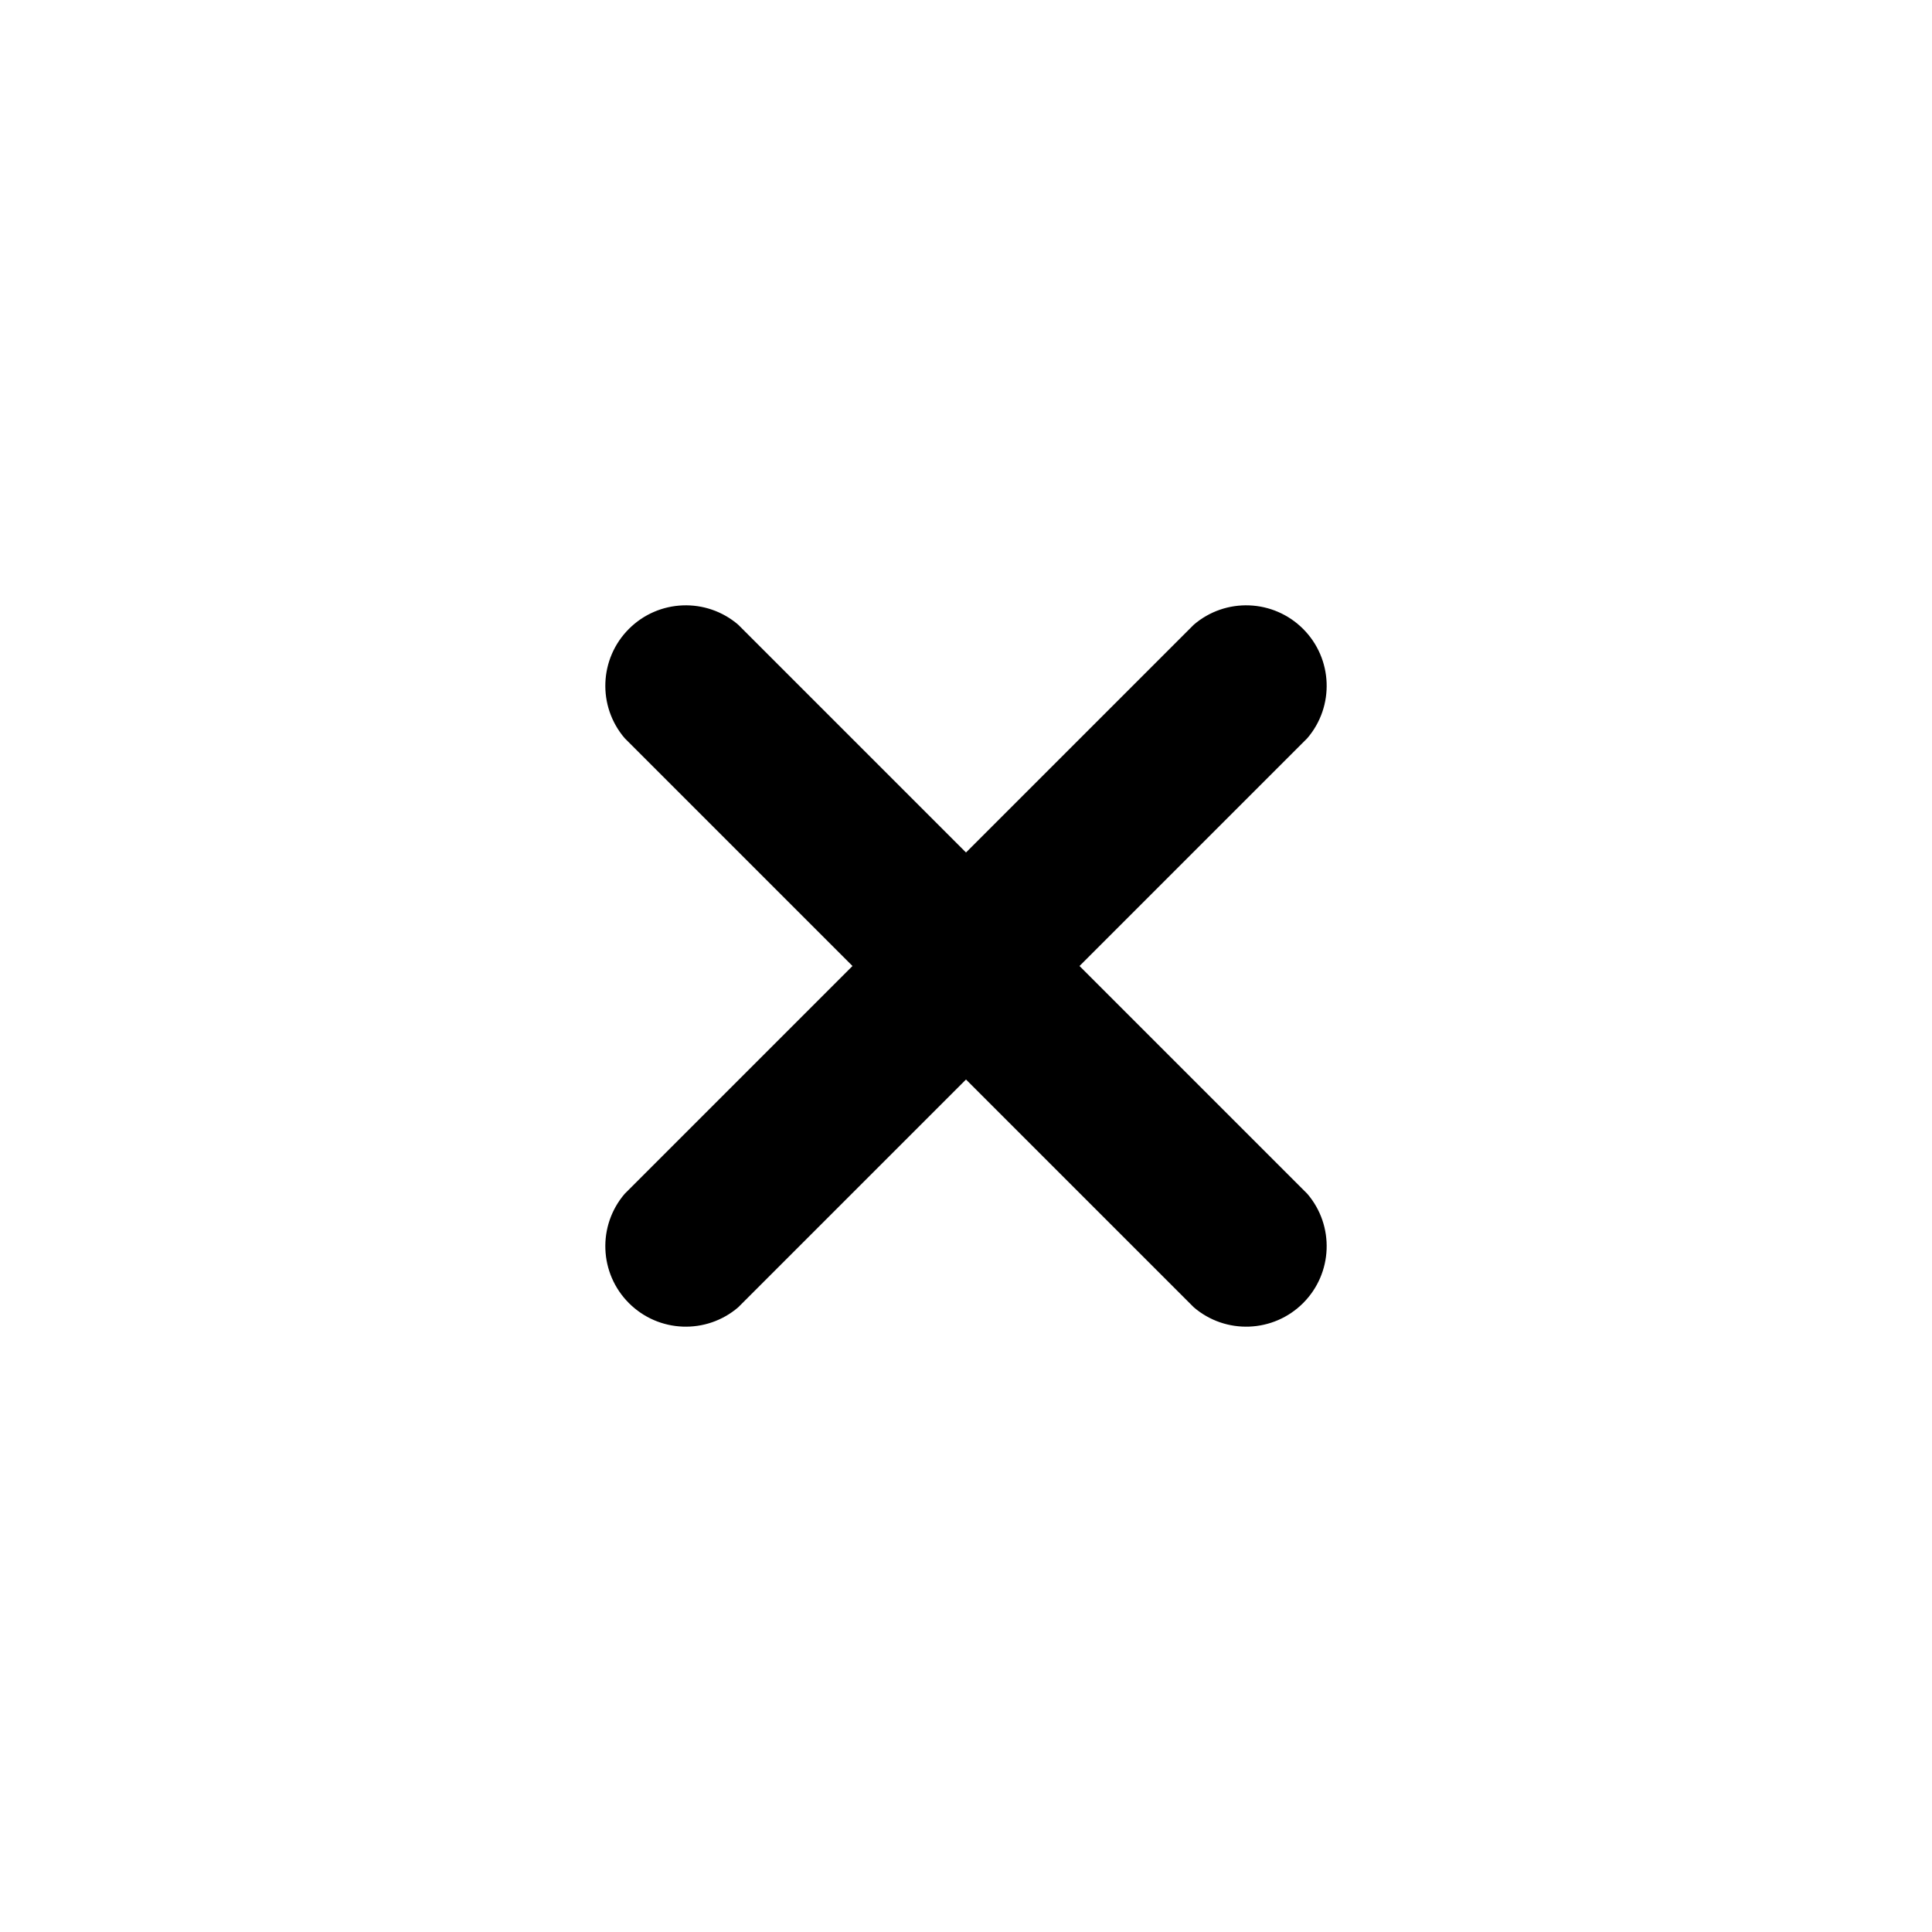
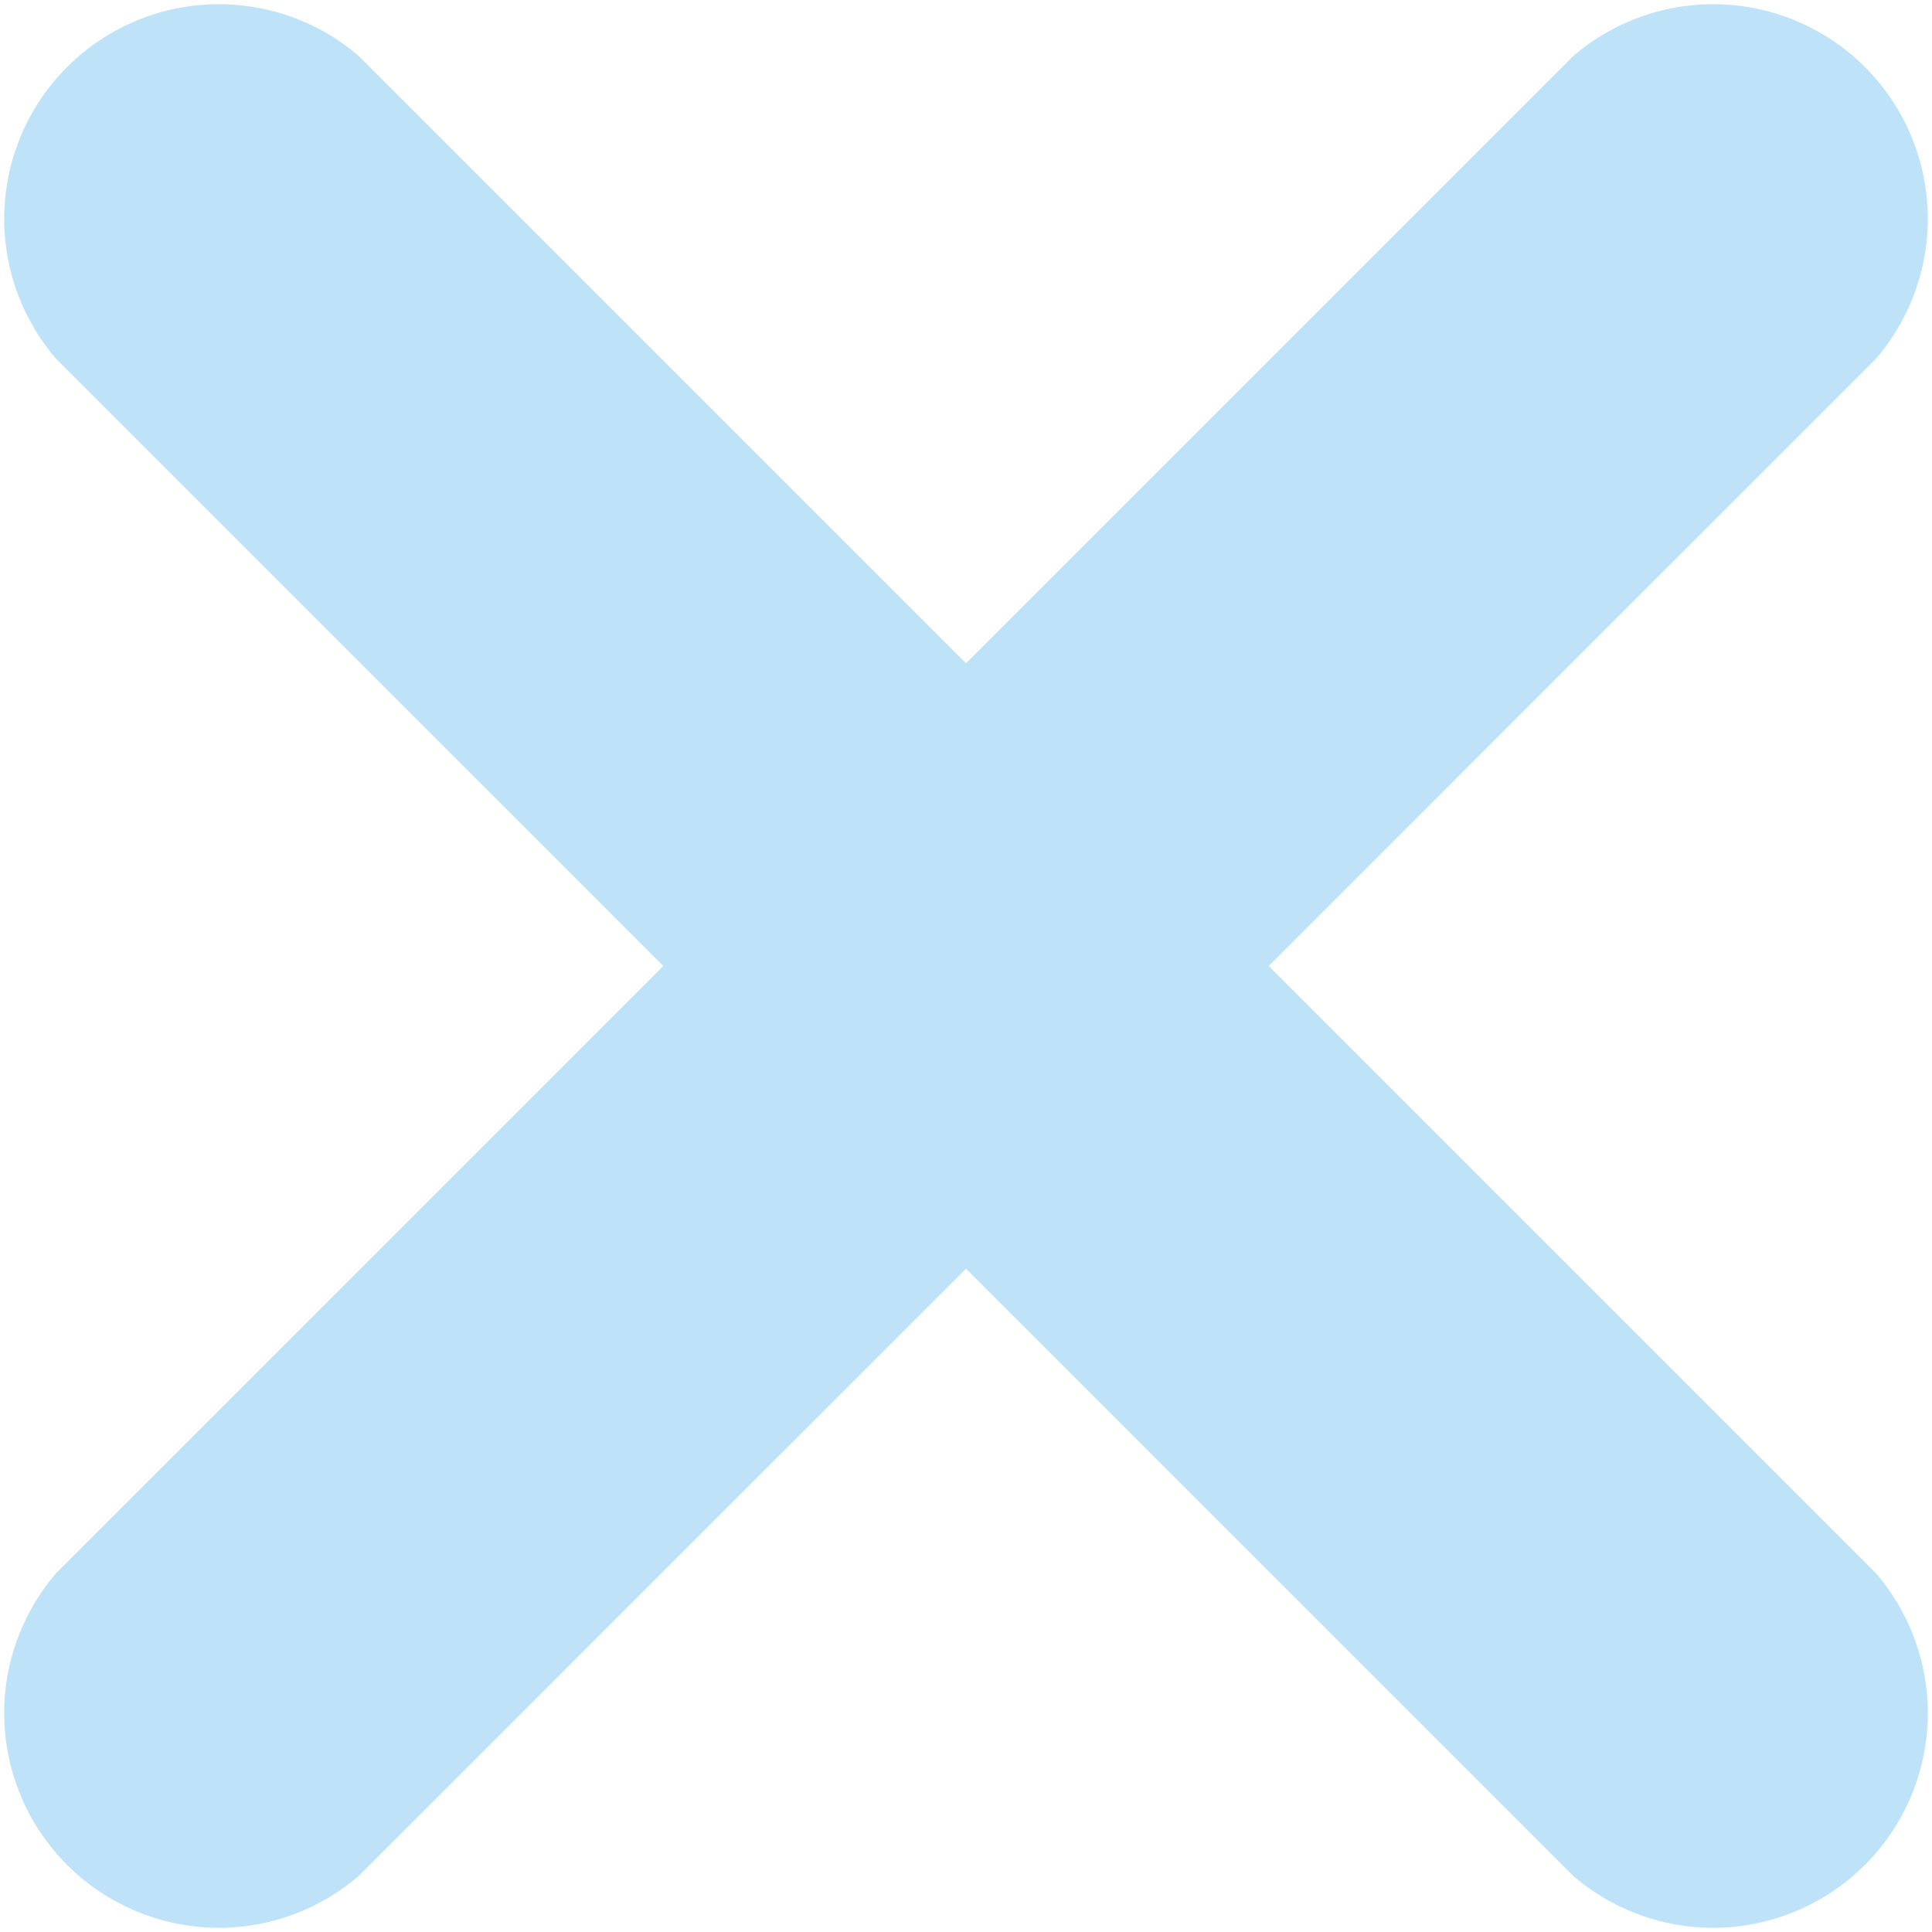
- <svg xmlns="http://www.w3.org/2000/svg" viewBox="0 0 24 24" width="24" height="24">
-   <path class="heroicon-ui" d="M16.24 14.83a1 1 0 0 1-1.41 1.41L12 13.41l-2.83 2.83a1 1 0 0 1-1.41-1.41L10.59 12 7.76 9.17a1 1 0 0 1 1.41-1.41L12 10.59l2.83-2.83a1 1 0 0 1 1.41 1.41L13.41 12l2.83 2.83z" />
+ <svg xmlns="http://www.w3.org/2000/svg" width="40" height="40" viewBox="0 0 40 40" fill="none">
+   <path d="M38.844 32.578C39.573 33.428 39.953 34.522 39.91 35.64C39.867 36.759 39.403 37.82 38.611 38.611C37.82 39.403 36.759 39.866 35.64 39.91C34.522 39.953 33.428 39.572 32.578 38.844L20 26.267L7.422 38.844C6.572 39.572 5.478 39.953 4.36 39.91C3.241 39.866 2.18 39.403 1.389 38.611C0.597 37.82 0.133 36.759 0.09 35.64C0.047 34.522 0.427 33.428 1.156 32.578L13.733 20L1.156 7.422C0.427 6.572 0.047 5.478 0.09 4.36C0.133 3.241 0.597 2.18 1.389 1.388C2.18 0.597 3.241 0.133 4.36 0.09C5.478 0.047 6.572 0.427 7.422 1.155L20 13.733L32.578 1.155C33.428 0.427 34.522 0.047 35.64 0.09C36.759 0.133 37.82 0.597 38.611 1.388C39.403 2.18 39.867 3.241 39.91 4.36C39.953 5.478 39.573 6.572 38.844 7.422L26.267 20L38.844 32.578Z" fill="#BEE3F8" />
</svg>
